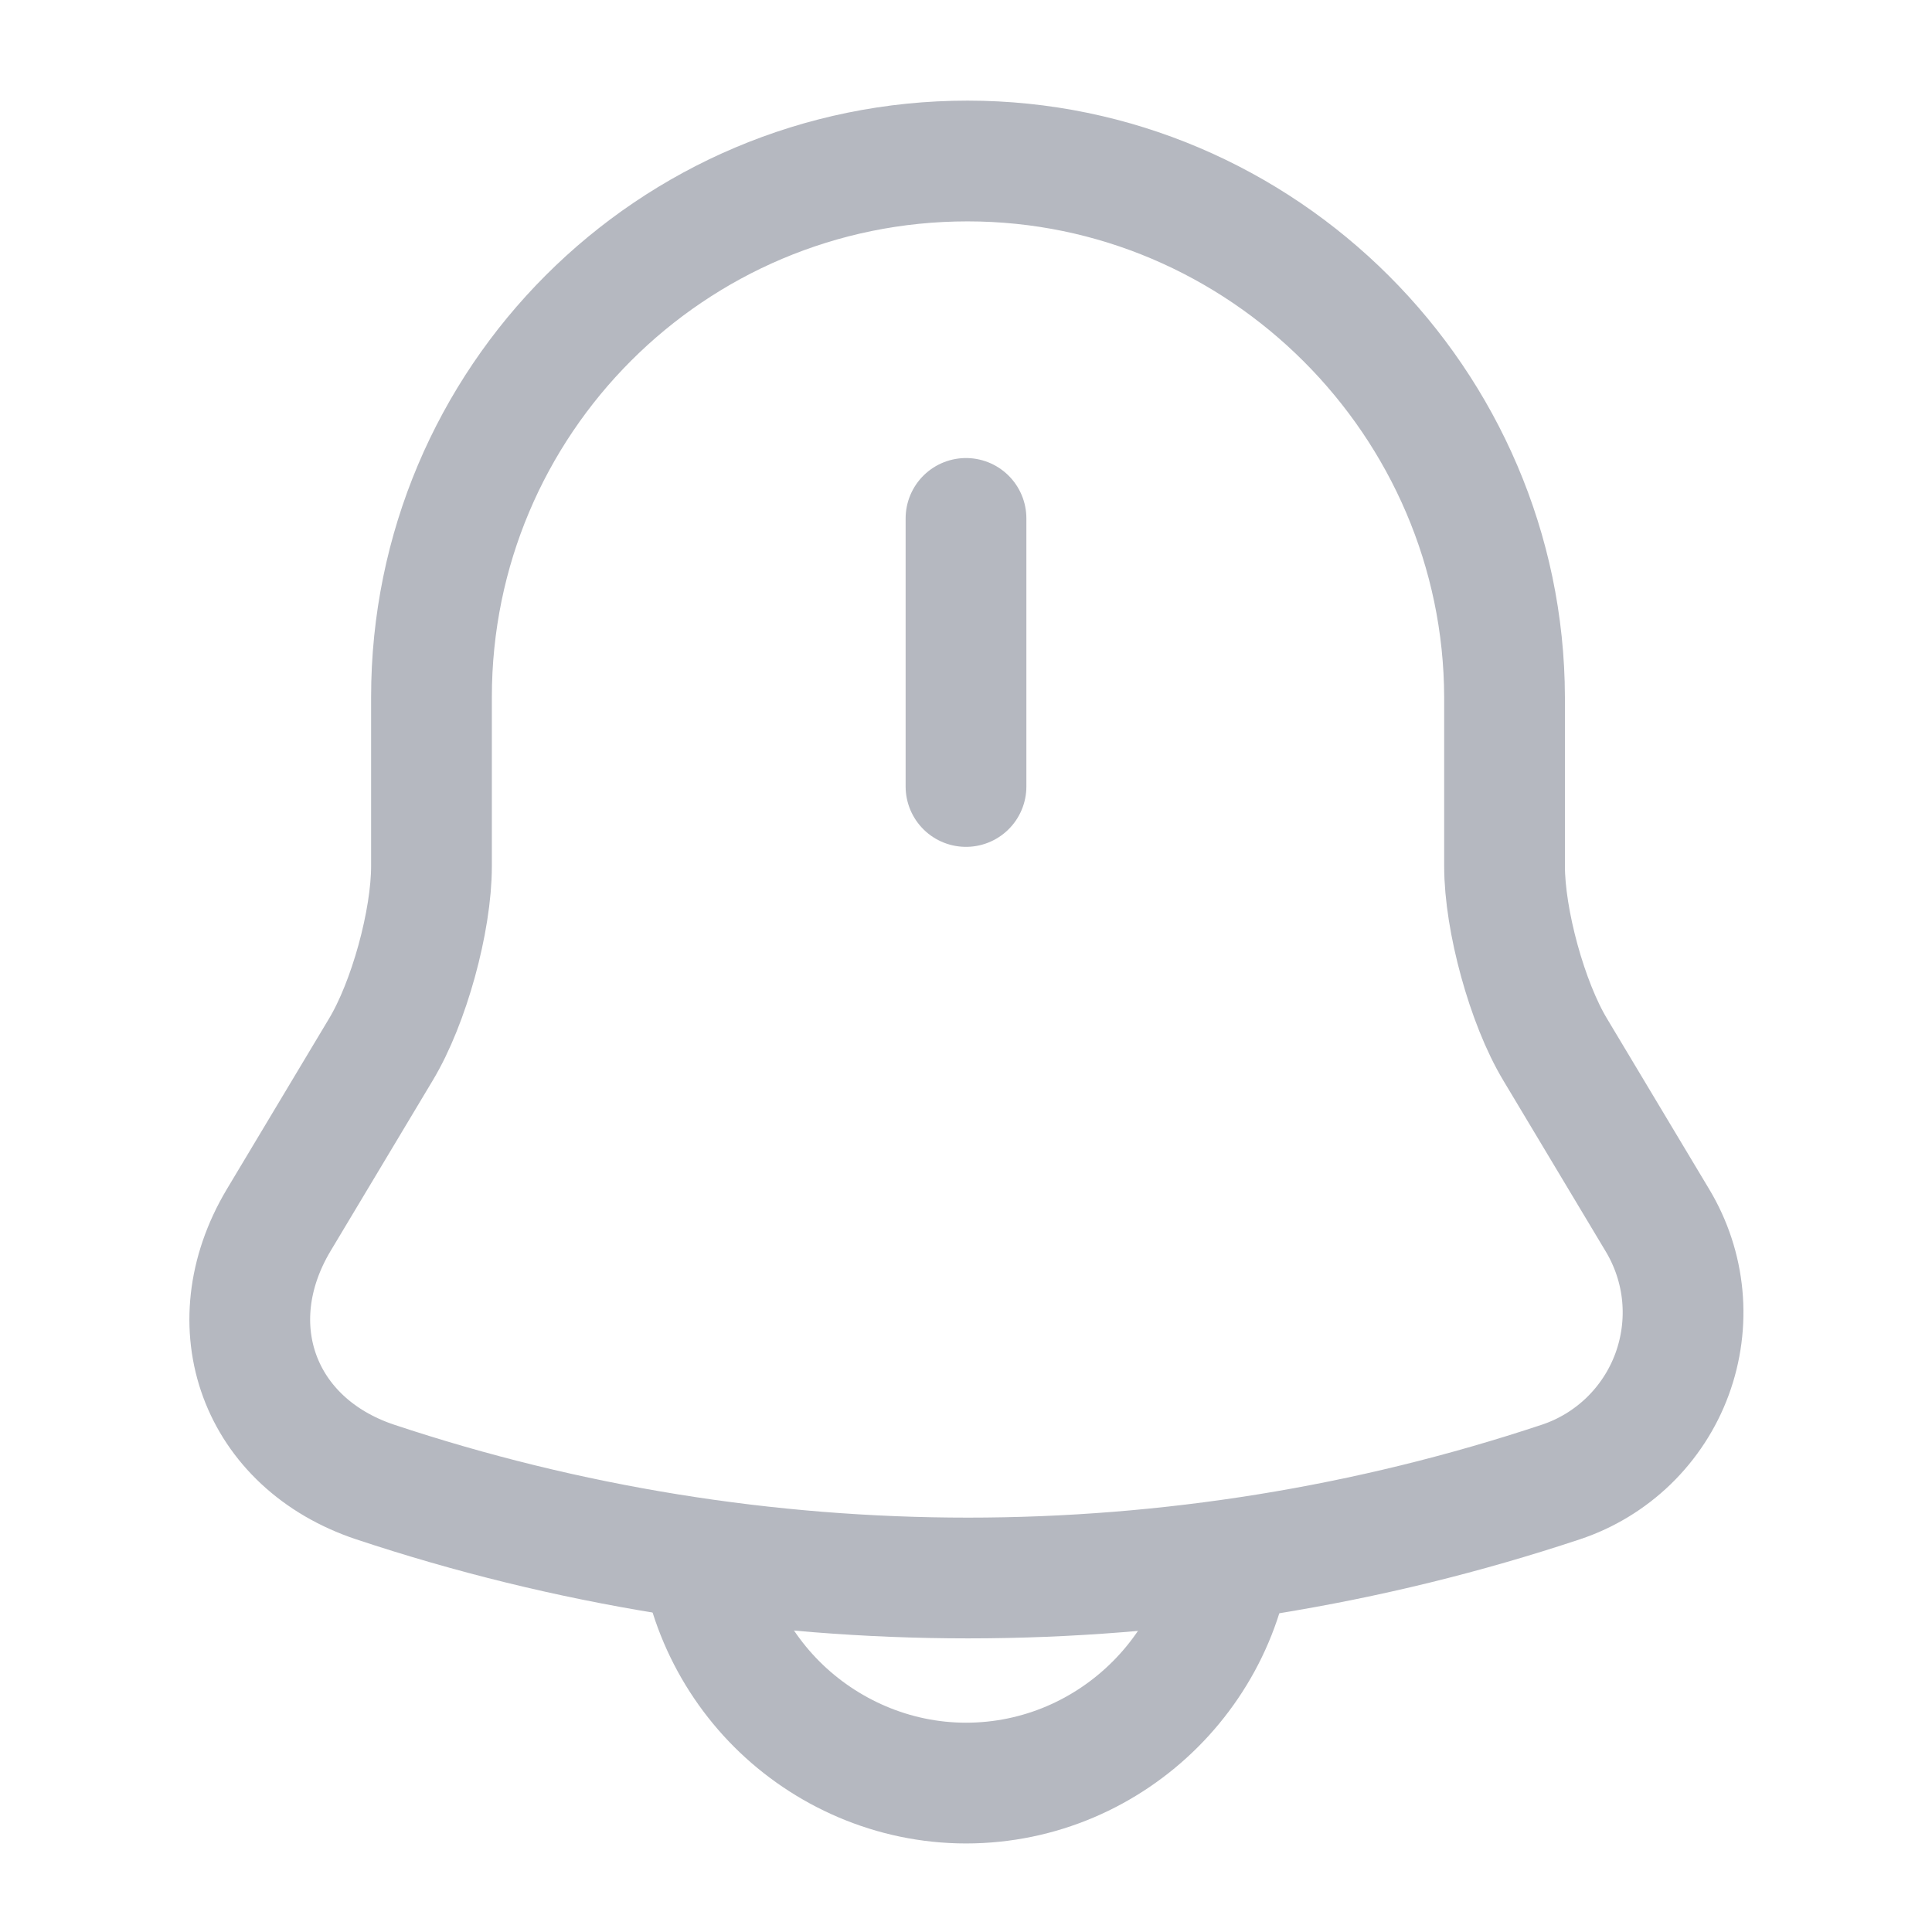
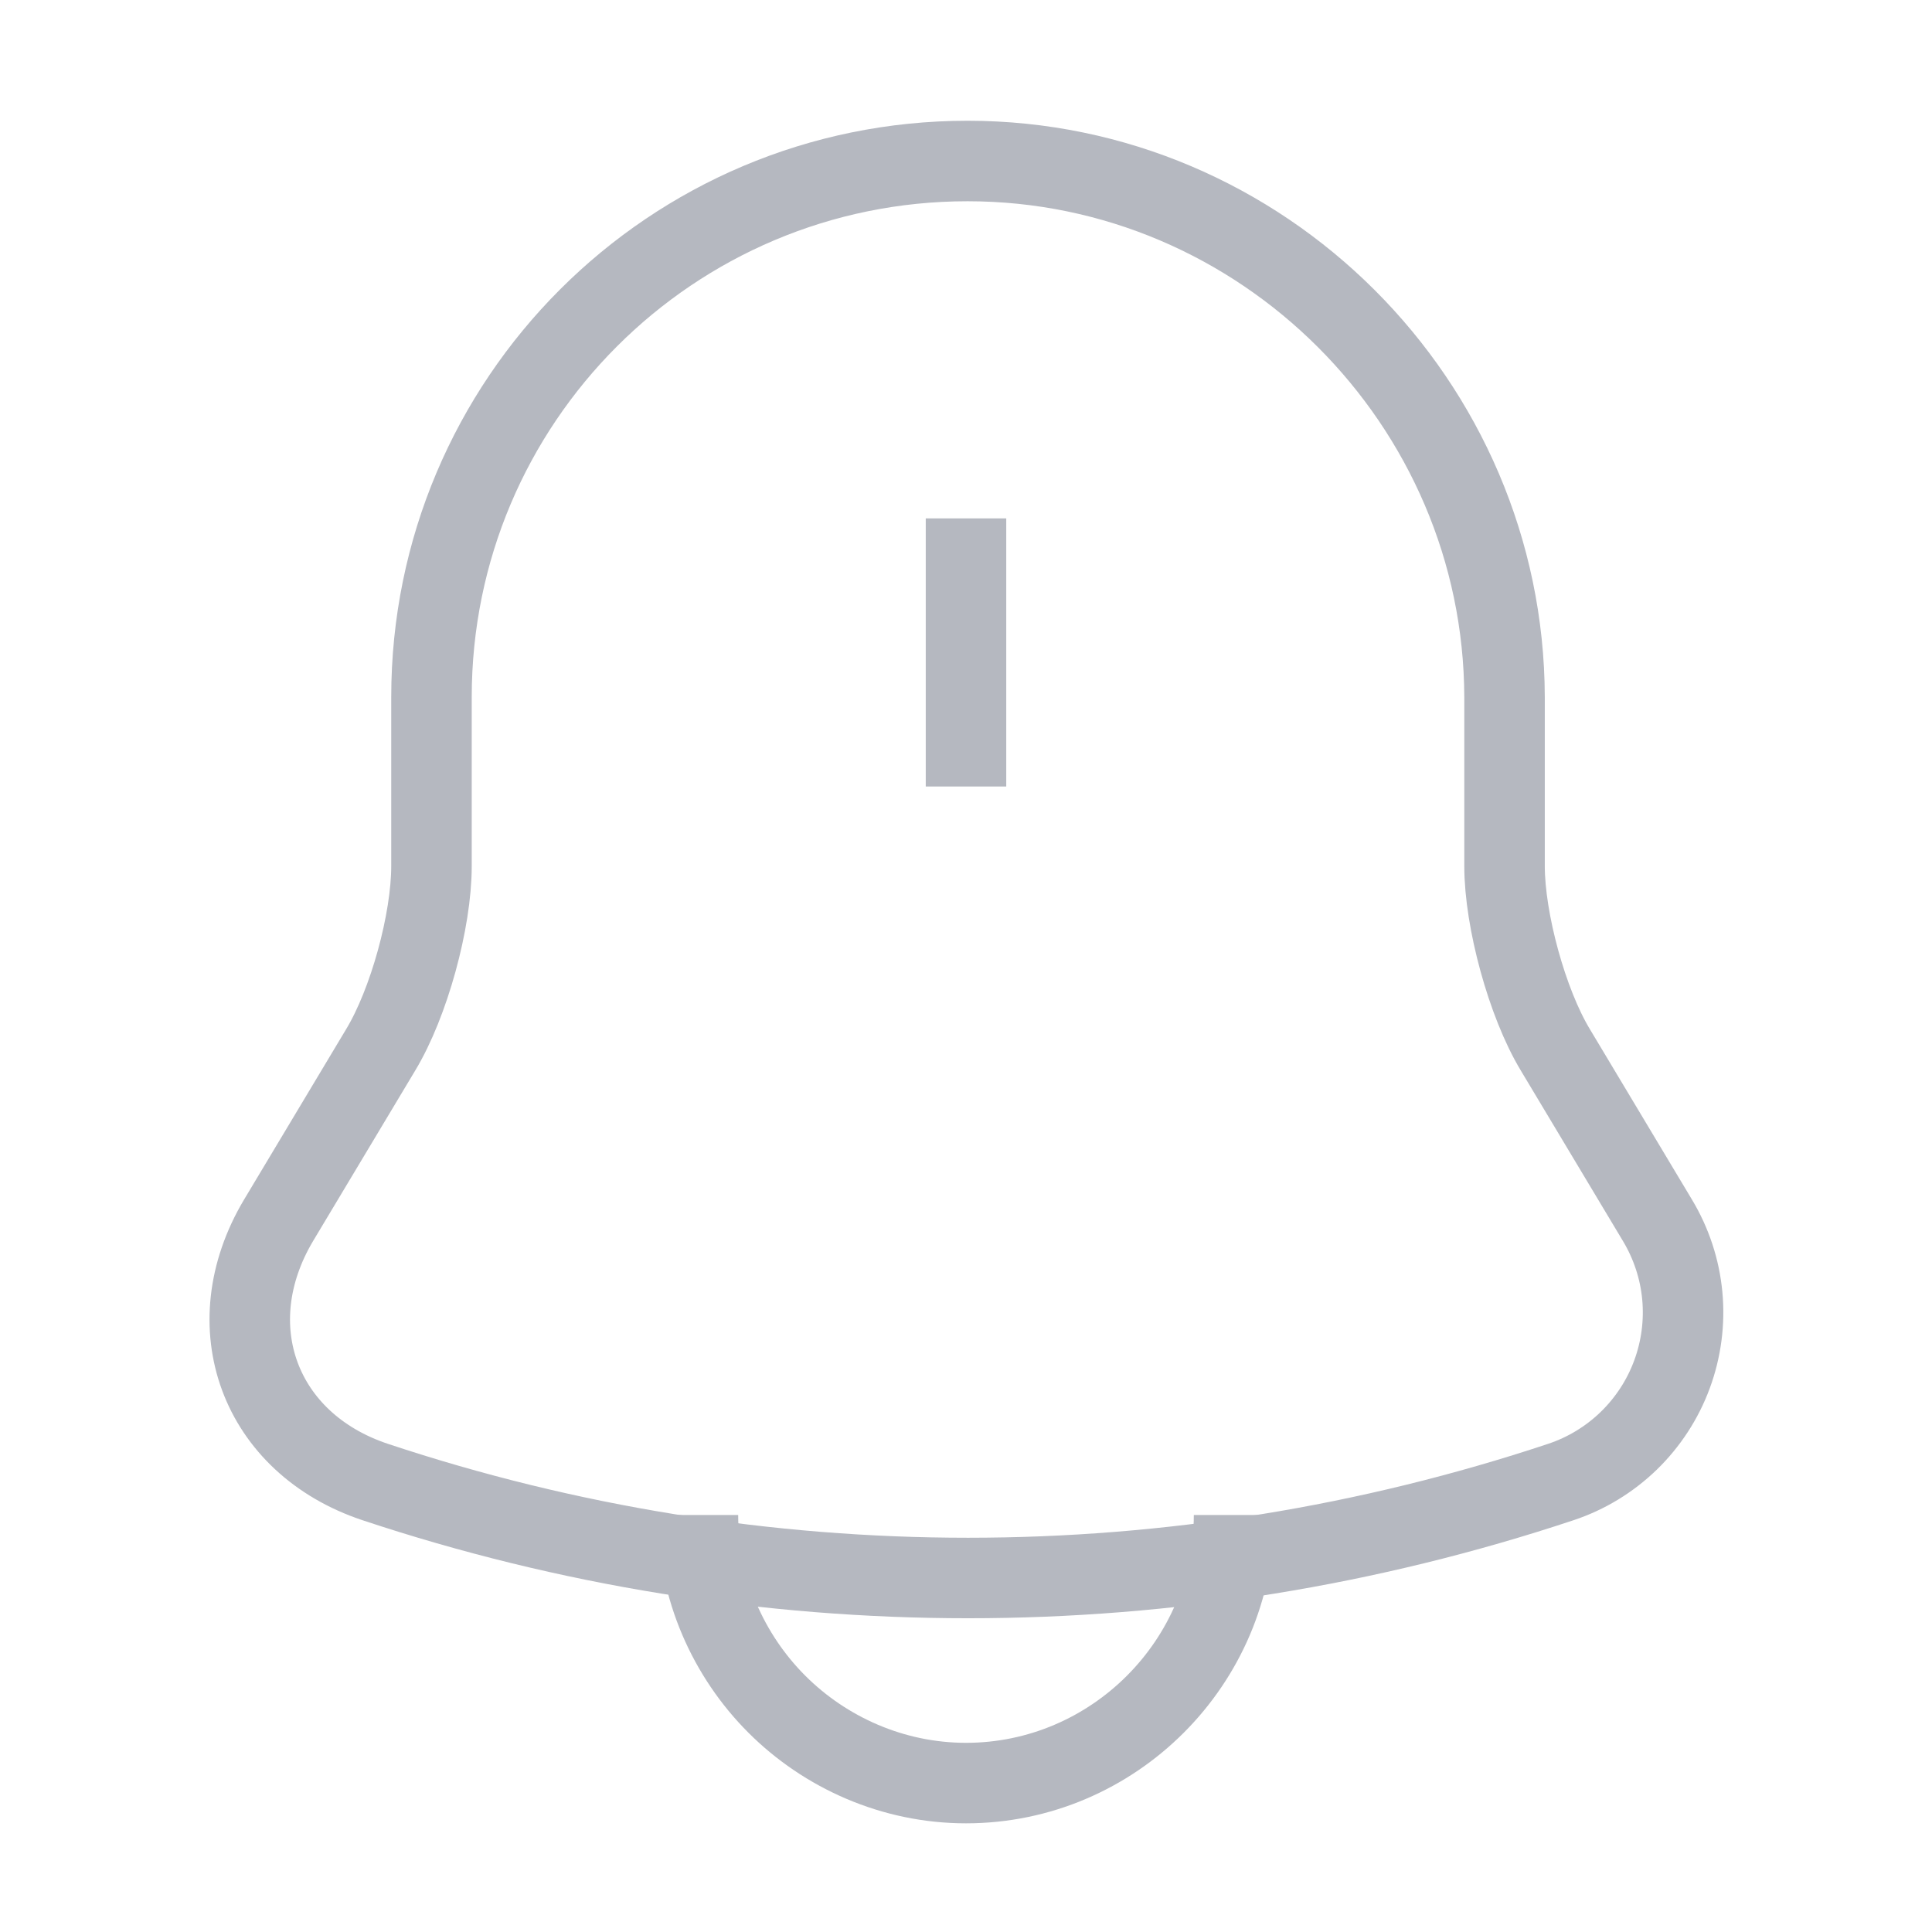
<svg xmlns="http://www.w3.org/2000/svg" width="24" height="24" viewBox="0 0 24 24" fill="none">
-   <path d="M12 6.44V9.77M12.02 2C8.34 2 5.36 4.98 5.36 8.66V10.76C5.36 11.44 5.08 12.46 4.73 13.04L3.46 15.16C2.68 16.47 3.22 17.93 4.66 18.41C9.441 20 14.609 20 19.39 18.41C19.706 18.305 19.993 18.13 20.232 17.899C20.471 17.667 20.655 17.385 20.77 17.073C20.885 16.761 20.929 16.427 20.898 16.096C20.867 15.765 20.761 15.445 20.59 15.16L19.32 13.04C18.97 12.46 18.69 11.43 18.69 10.76V8.66C18.68 5 15.68 2 12.02 2Z" stroke="#B5B8C0" stroke-width="1.5" stroke-miterlimit="10" stroke-linecap="round" />
-   <path d="M15.33 18.82C15.33 20.65 13.83 22.15 12 22.15C11.09 22.15 10.25 21.77 9.65 21.17C9.05 20.57 8.67 19.73 8.67 18.82" stroke="#B5B8C0" stroke-width="1.5" stroke-miterlimit="10" />
+   <path d="M12 6.44V9.77M12.02 2C8.34 2 5.36 4.98 5.36 8.66V10.76C5.36 11.44 5.08 12.46 4.73 13.04L3.46 15.16C2.68 16.47 3.22 17.93 4.66 18.41C9.441 20 14.609 20 19.39 18.41C19.706 18.305 19.993 18.13 20.232 17.899C20.471 17.667 20.655 17.385 20.77 17.073C20.885 16.761 20.929 16.427 20.898 16.096C20.867 15.765 20.761 15.445 20.59 15.16L19.32 13.04C18.97 12.46 18.69 11.43 18.69 10.76V8.66C18.68 5 15.68 2 12.02 2Z" stroke="#B5B8C0" strokeWidth="1.5" stroke-miterlimit="10" strokeLinecap="round" />
+   <path d="M15.33 18.82C15.33 20.65 13.83 22.15 12 22.15C11.09 22.15 10.25 21.77 9.65 21.17C9.05 20.57 8.67 19.73 8.67 18.82" stroke="#B5B8C0" strokeWidth="1.5" stroke-miterlimit="10" />
</svg>
